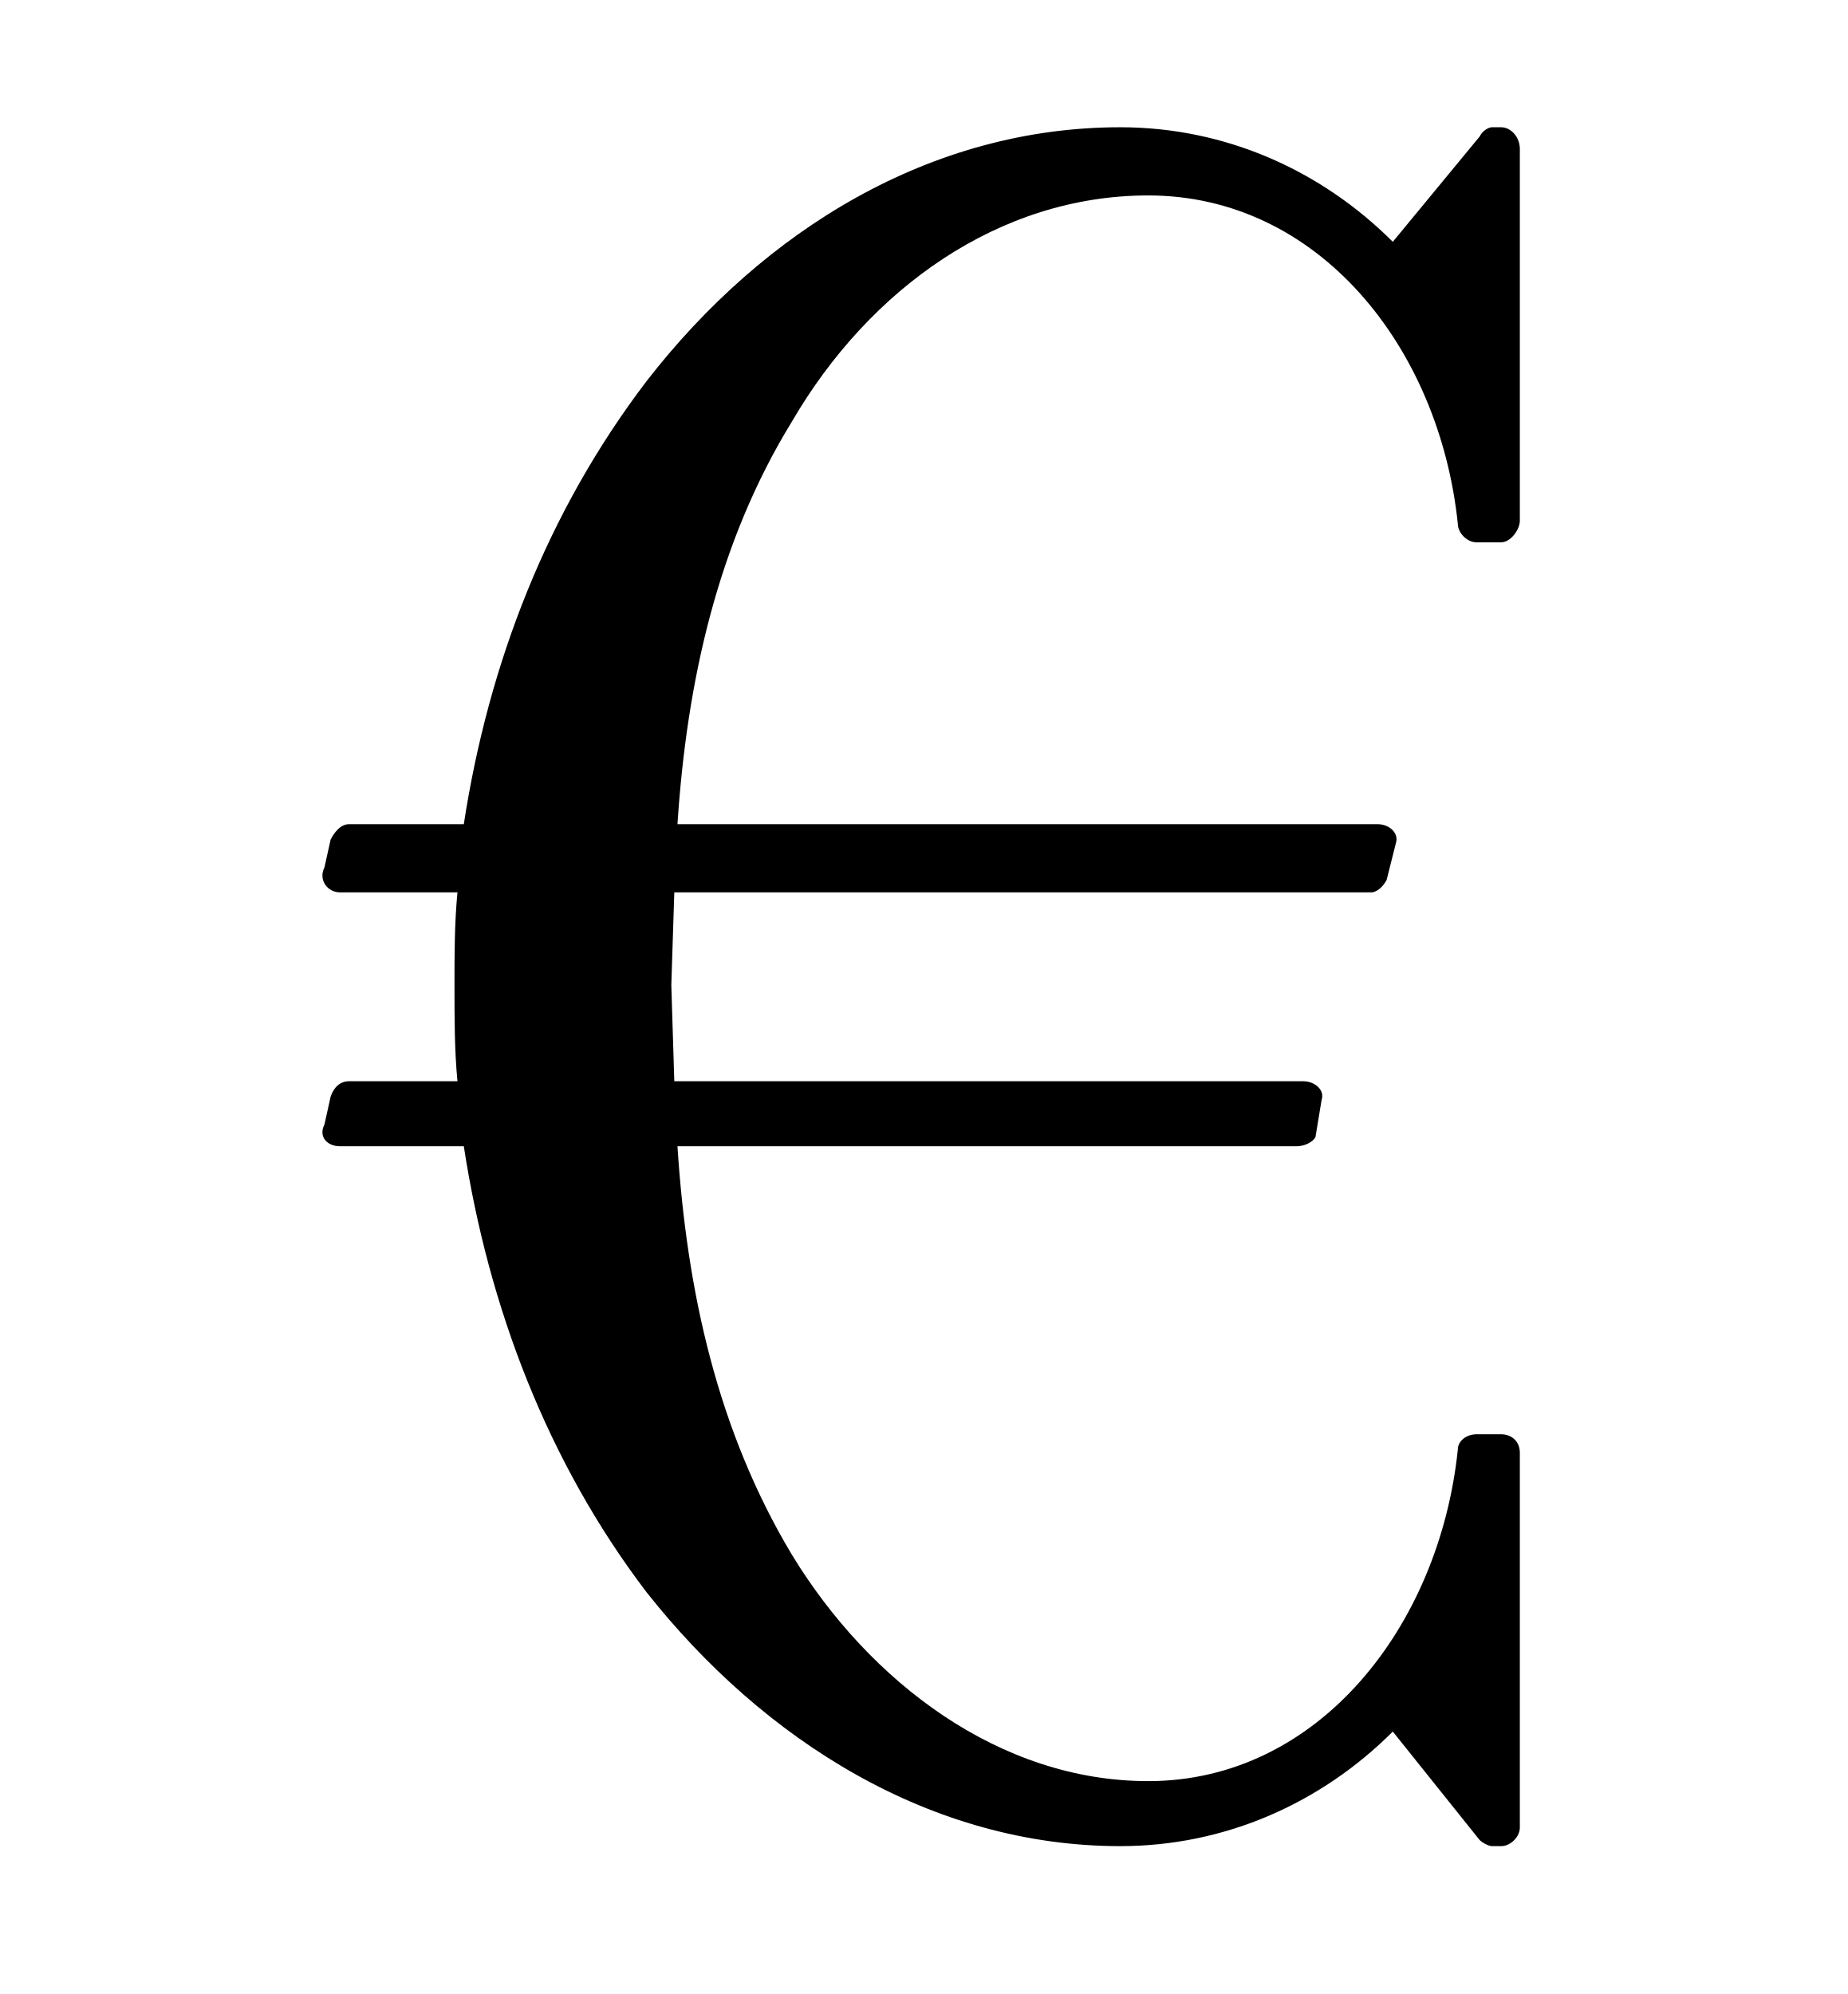
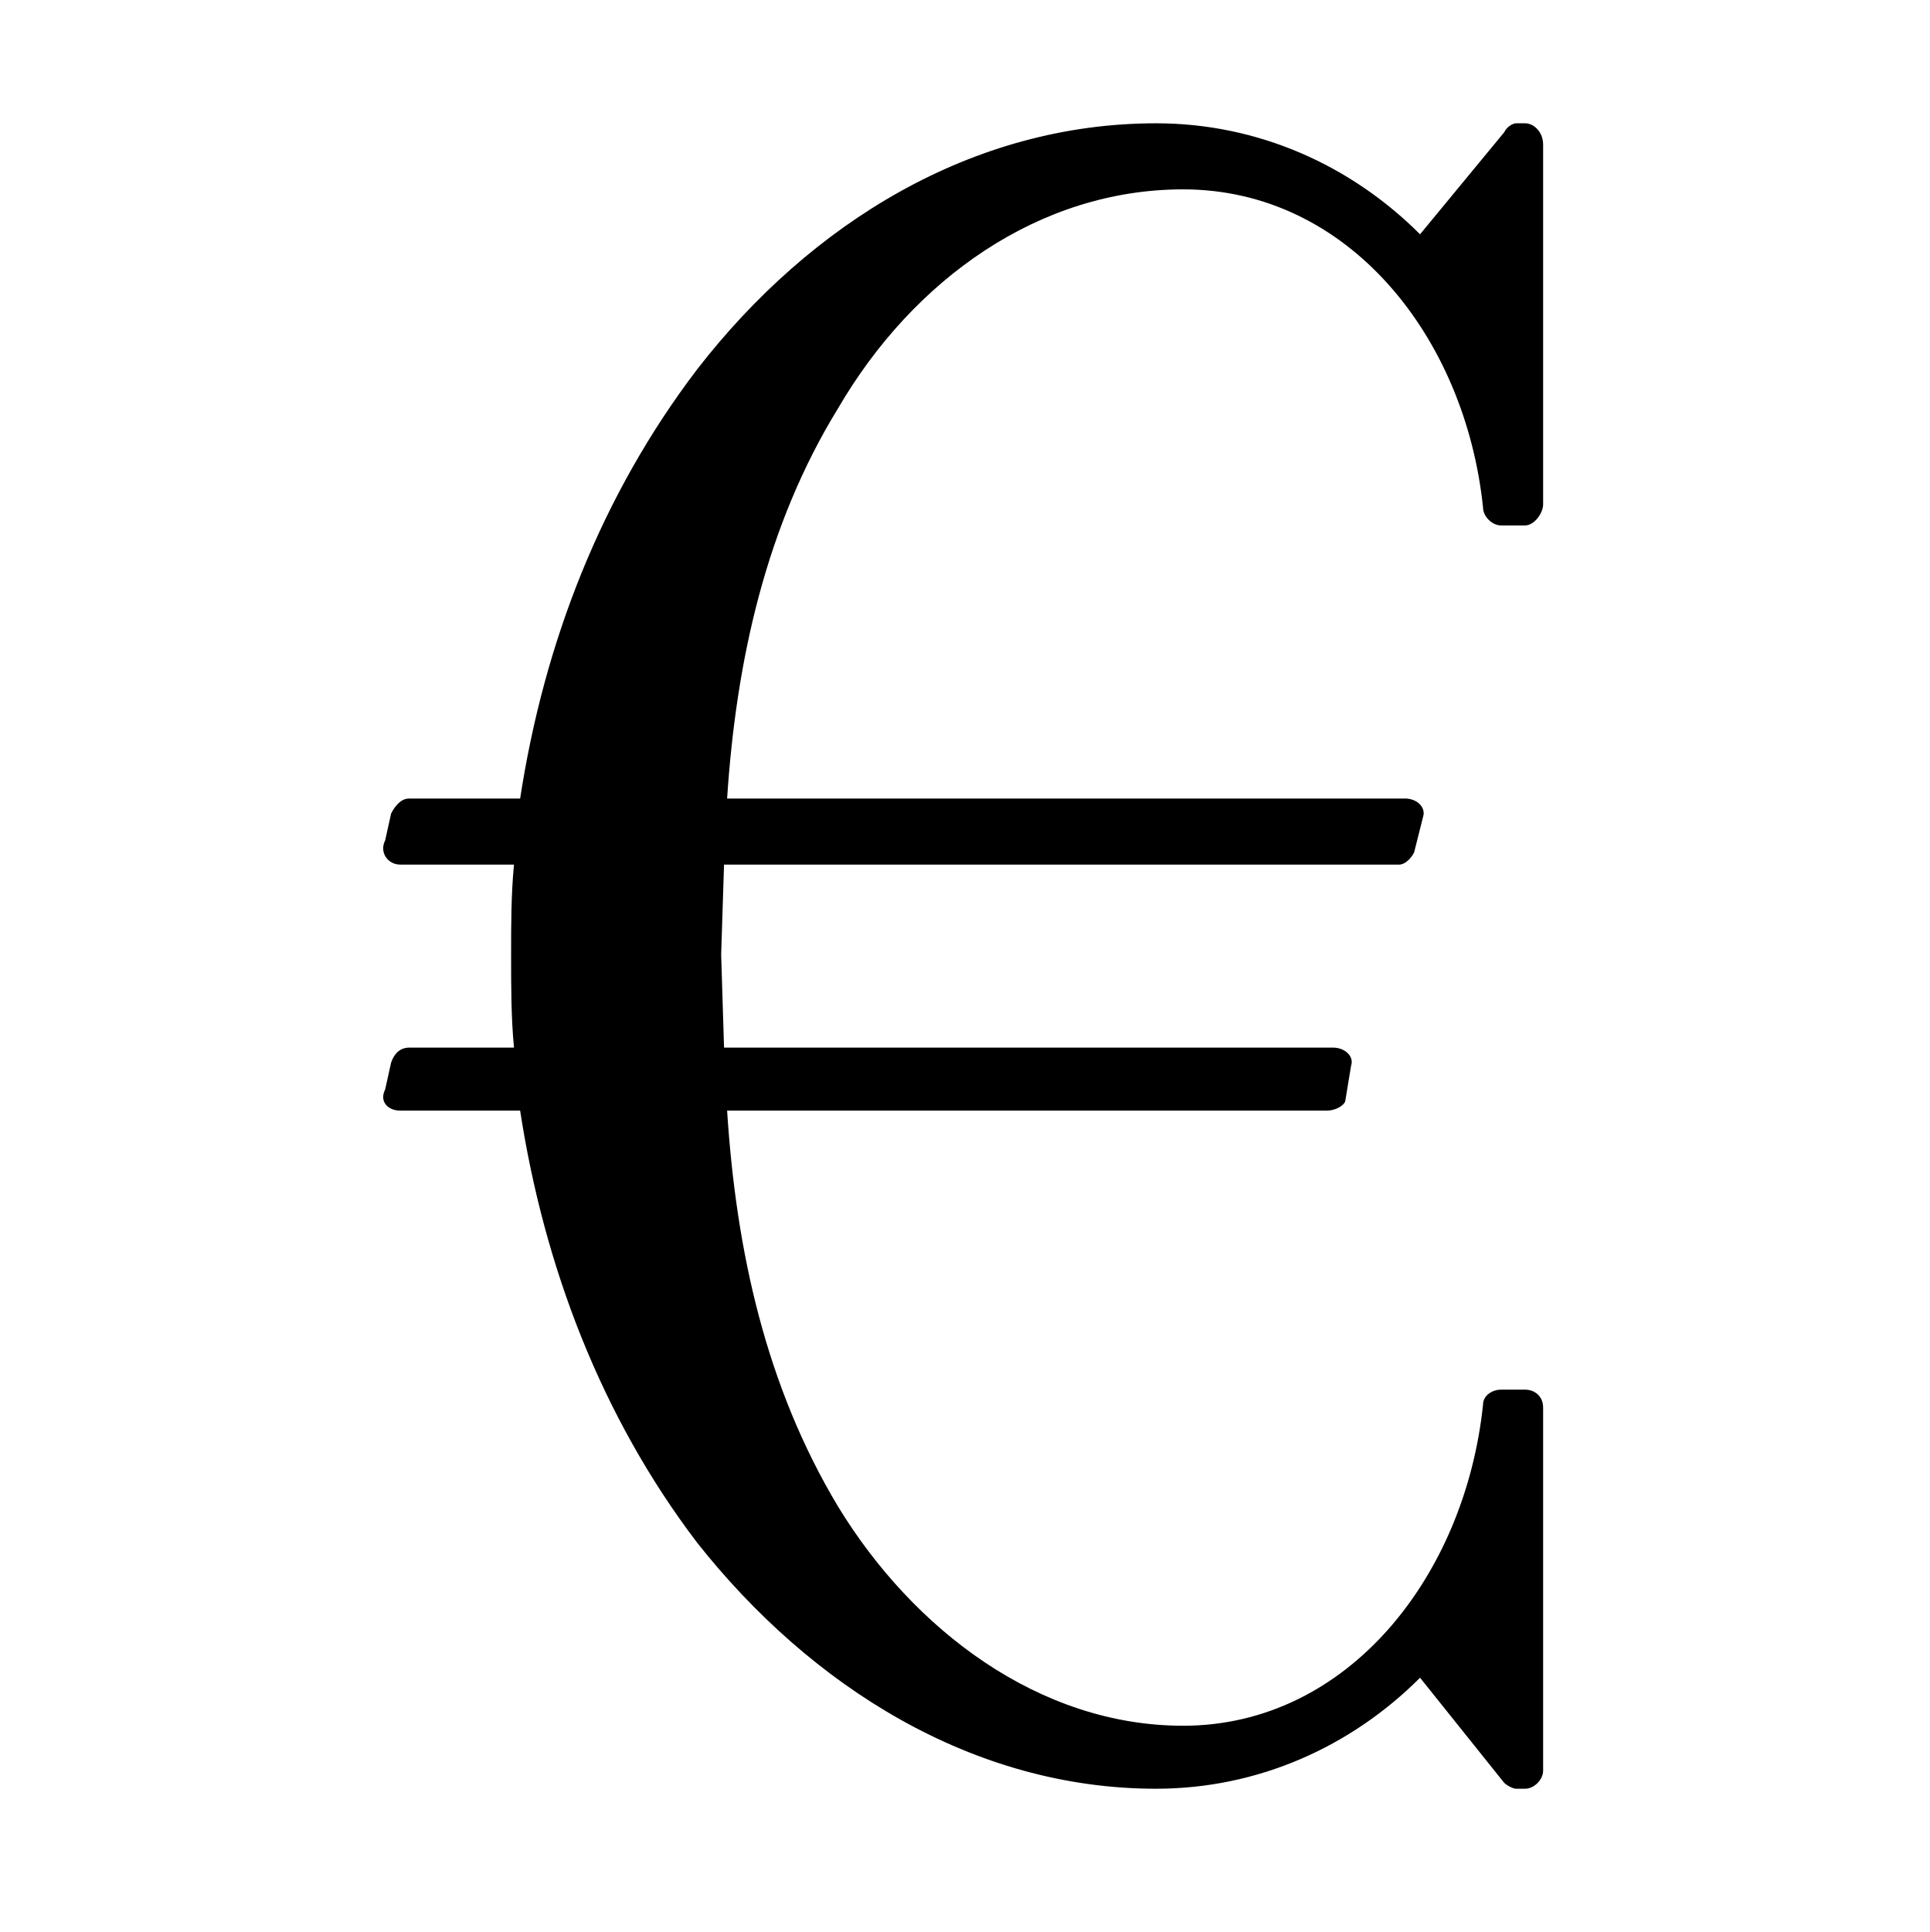
- <svg xmlns="http://www.w3.org/2000/svg" xmlns:xlink="http://www.w3.org/1999/xlink" width="9.32pt" height="10.06pt" viewBox="0 0 9.32 10.06">
+ <svg xmlns="http://www.w3.org/2000/svg" xmlns:xlink="http://www.w3.org/1999/xlink" width="10.05pt" height="10.06pt" viewBox="0 0 10.05 10.06">
  <defs>
    <g>
      <g id="glyph-0-0">
-         <path d="M 6.672 0.156 L 6.672 -1.734 C 6.672 -1.797 6.625 -1.828 6.578 -1.828 L 6.453 -1.828 C 6.406 -1.828 6.359 -1.797 6.359 -1.75 C 6.266 -0.859 5.656 -0.078 4.797 -0.078 C 4.047 -0.078 3.391 -0.578 3 -1.219 C 2.625 -1.844 2.469 -2.547 2.422 -3.281 L 5.547 -3.281 C 5.578 -3.281 5.625 -3.297 5.641 -3.328 L 5.672 -3.516 C 5.688 -3.562 5.641 -3.609 5.578 -3.609 L 2.406 -3.609 L 2.391 -4.094 L 2.406 -4.562 L 5.922 -4.562 C 5.953 -4.562 5.984 -4.594 6 -4.625 L 6.047 -4.812 C 6.062 -4.859 6.016 -4.906 5.953 -4.906 L 2.422 -4.906 C 2.469 -5.625 2.625 -6.328 3 -6.938 C 3.391 -7.609 4.047 -8.078 4.797 -8.078 C 5.656 -8.078 6.266 -7.312 6.359 -6.422 C 6.359 -6.375 6.406 -6.328 6.453 -6.328 L 6.578 -6.328 C 6.625 -6.328 6.672 -6.391 6.672 -6.438 L 6.672 -8.312 C 6.672 -8.375 6.625 -8.422 6.578 -8.422 L 6.531 -8.422 C 6.516 -8.422 6.484 -8.406 6.469 -8.375 L 6.031 -7.844 C 5.672 -8.203 5.188 -8.422 4.656 -8.422 C 3.703 -8.422 2.859 -7.906 2.266 -7.141 C 1.766 -6.484 1.469 -5.719 1.344 -4.906 L 0.766 -4.906 C 0.719 -4.906 0.688 -4.859 0.672 -4.828 L 0.641 -4.688 C 0.609 -4.625 0.656 -4.562 0.719 -4.562 L 1.312 -4.562 C 1.297 -4.406 1.297 -4.25 1.297 -4.094 C 1.297 -3.922 1.297 -3.766 1.312 -3.609 L 0.766 -3.609 C 0.719 -3.609 0.688 -3.578 0.672 -3.531 L 0.641 -3.391 C 0.609 -3.328 0.656 -3.281 0.719 -3.281 L 1.344 -3.281 C 1.469 -2.469 1.766 -1.688 2.266 -1.031 C 2.859 -0.281 3.703 0.25 4.656 0.25 C 5.188 0.25 5.672 0.031 6.031 -0.328 L 6.469 0.219 C 6.484 0.234 6.516 0.25 6.531 0.25 L 6.578 0.25 C 6.625 0.25 6.672 0.203 6.672 0.156 Z M 6.672 0.156 " />
+         <path style="stroke:none;" d="M 6.672 0.156 L 6.672 -1.734 C 6.672 -1.797 6.625 -1.828 6.578 -1.828 L 6.453 -1.828 C 6.406 -1.828 6.359 -1.797 6.359 -1.75 C 6.266 -0.859 5.656 -0.078 4.797 -0.078 C 4.047 -0.078 3.391 -0.578 3 -1.219 C 2.625 -1.844 2.469 -2.547 2.422 -3.281 L 5.547 -3.281 C 5.578 -3.281 5.625 -3.297 5.641 -3.328 L 5.672 -3.516 C 5.688 -3.562 5.641 -3.609 5.578 -3.609 L 2.406 -3.609 L 2.391 -4.094 L 2.406 -4.562 L 5.922 -4.562 C 5.953 -4.562 5.984 -4.594 6 -4.625 L 6.047 -4.812 C 6.062 -4.859 6.016 -4.906 5.953 -4.906 L 2.422 -4.906 C 2.469 -5.625 2.625 -6.328 3 -6.938 C 3.391 -7.609 4.047 -8.078 4.797 -8.078 C 5.656 -8.078 6.266 -7.312 6.359 -6.422 C 6.359 -6.375 6.406 -6.328 6.453 -6.328 L 6.578 -6.328 C 6.625 -6.328 6.672 -6.391 6.672 -6.438 L 6.672 -8.312 C 6.672 -8.375 6.625 -8.422 6.578 -8.422 L 6.531 -8.422 C 6.516 -8.422 6.484 -8.406 6.469 -8.375 L 6.031 -7.844 C 5.672 -8.203 5.188 -8.422 4.656 -8.422 C 3.703 -8.422 2.859 -7.906 2.266 -7.141 C 1.766 -6.484 1.469 -5.719 1.344 -4.906 L 0.766 -4.906 C 0.719 -4.906 0.688 -4.859 0.672 -4.828 L 0.641 -4.688 C 0.609 -4.625 0.656 -4.562 0.719 -4.562 L 1.312 -4.562 C 1.297 -4.406 1.297 -4.25 1.297 -4.094 C 1.297 -3.922 1.297 -3.766 1.312 -3.609 L 0.766 -3.609 C 0.719 -3.609 0.688 -3.578 0.672 -3.531 L 0.641 -3.391 C 0.609 -3.328 0.656 -3.281 0.719 -3.281 L 1.344 -3.281 C 1.469 -2.469 1.766 -1.688 2.266 -1.031 C 2.859 -0.281 3.703 0.25 4.656 0.25 C 5.188 0.25 5.672 0.031 6.031 -0.328 L 6.469 0.219 C 6.484 0.234 6.516 0.25 6.531 0.25 L 6.578 0.25 C 6.625 0.25 6.672 0.203 6.672 0.156 Z M 6.672 0.156 " />
      </g>
    </g>
  </defs>
  <g fill="rgb(0%, 0%, 0%)" fill-opacity="1">
-     <use xlink:href="#glyph-0-0" x="0.996" y="9.064" />
+     <use xlink:href="#glyph-0-0" x="1.365" y="9.064" />
  </g>
</svg>
